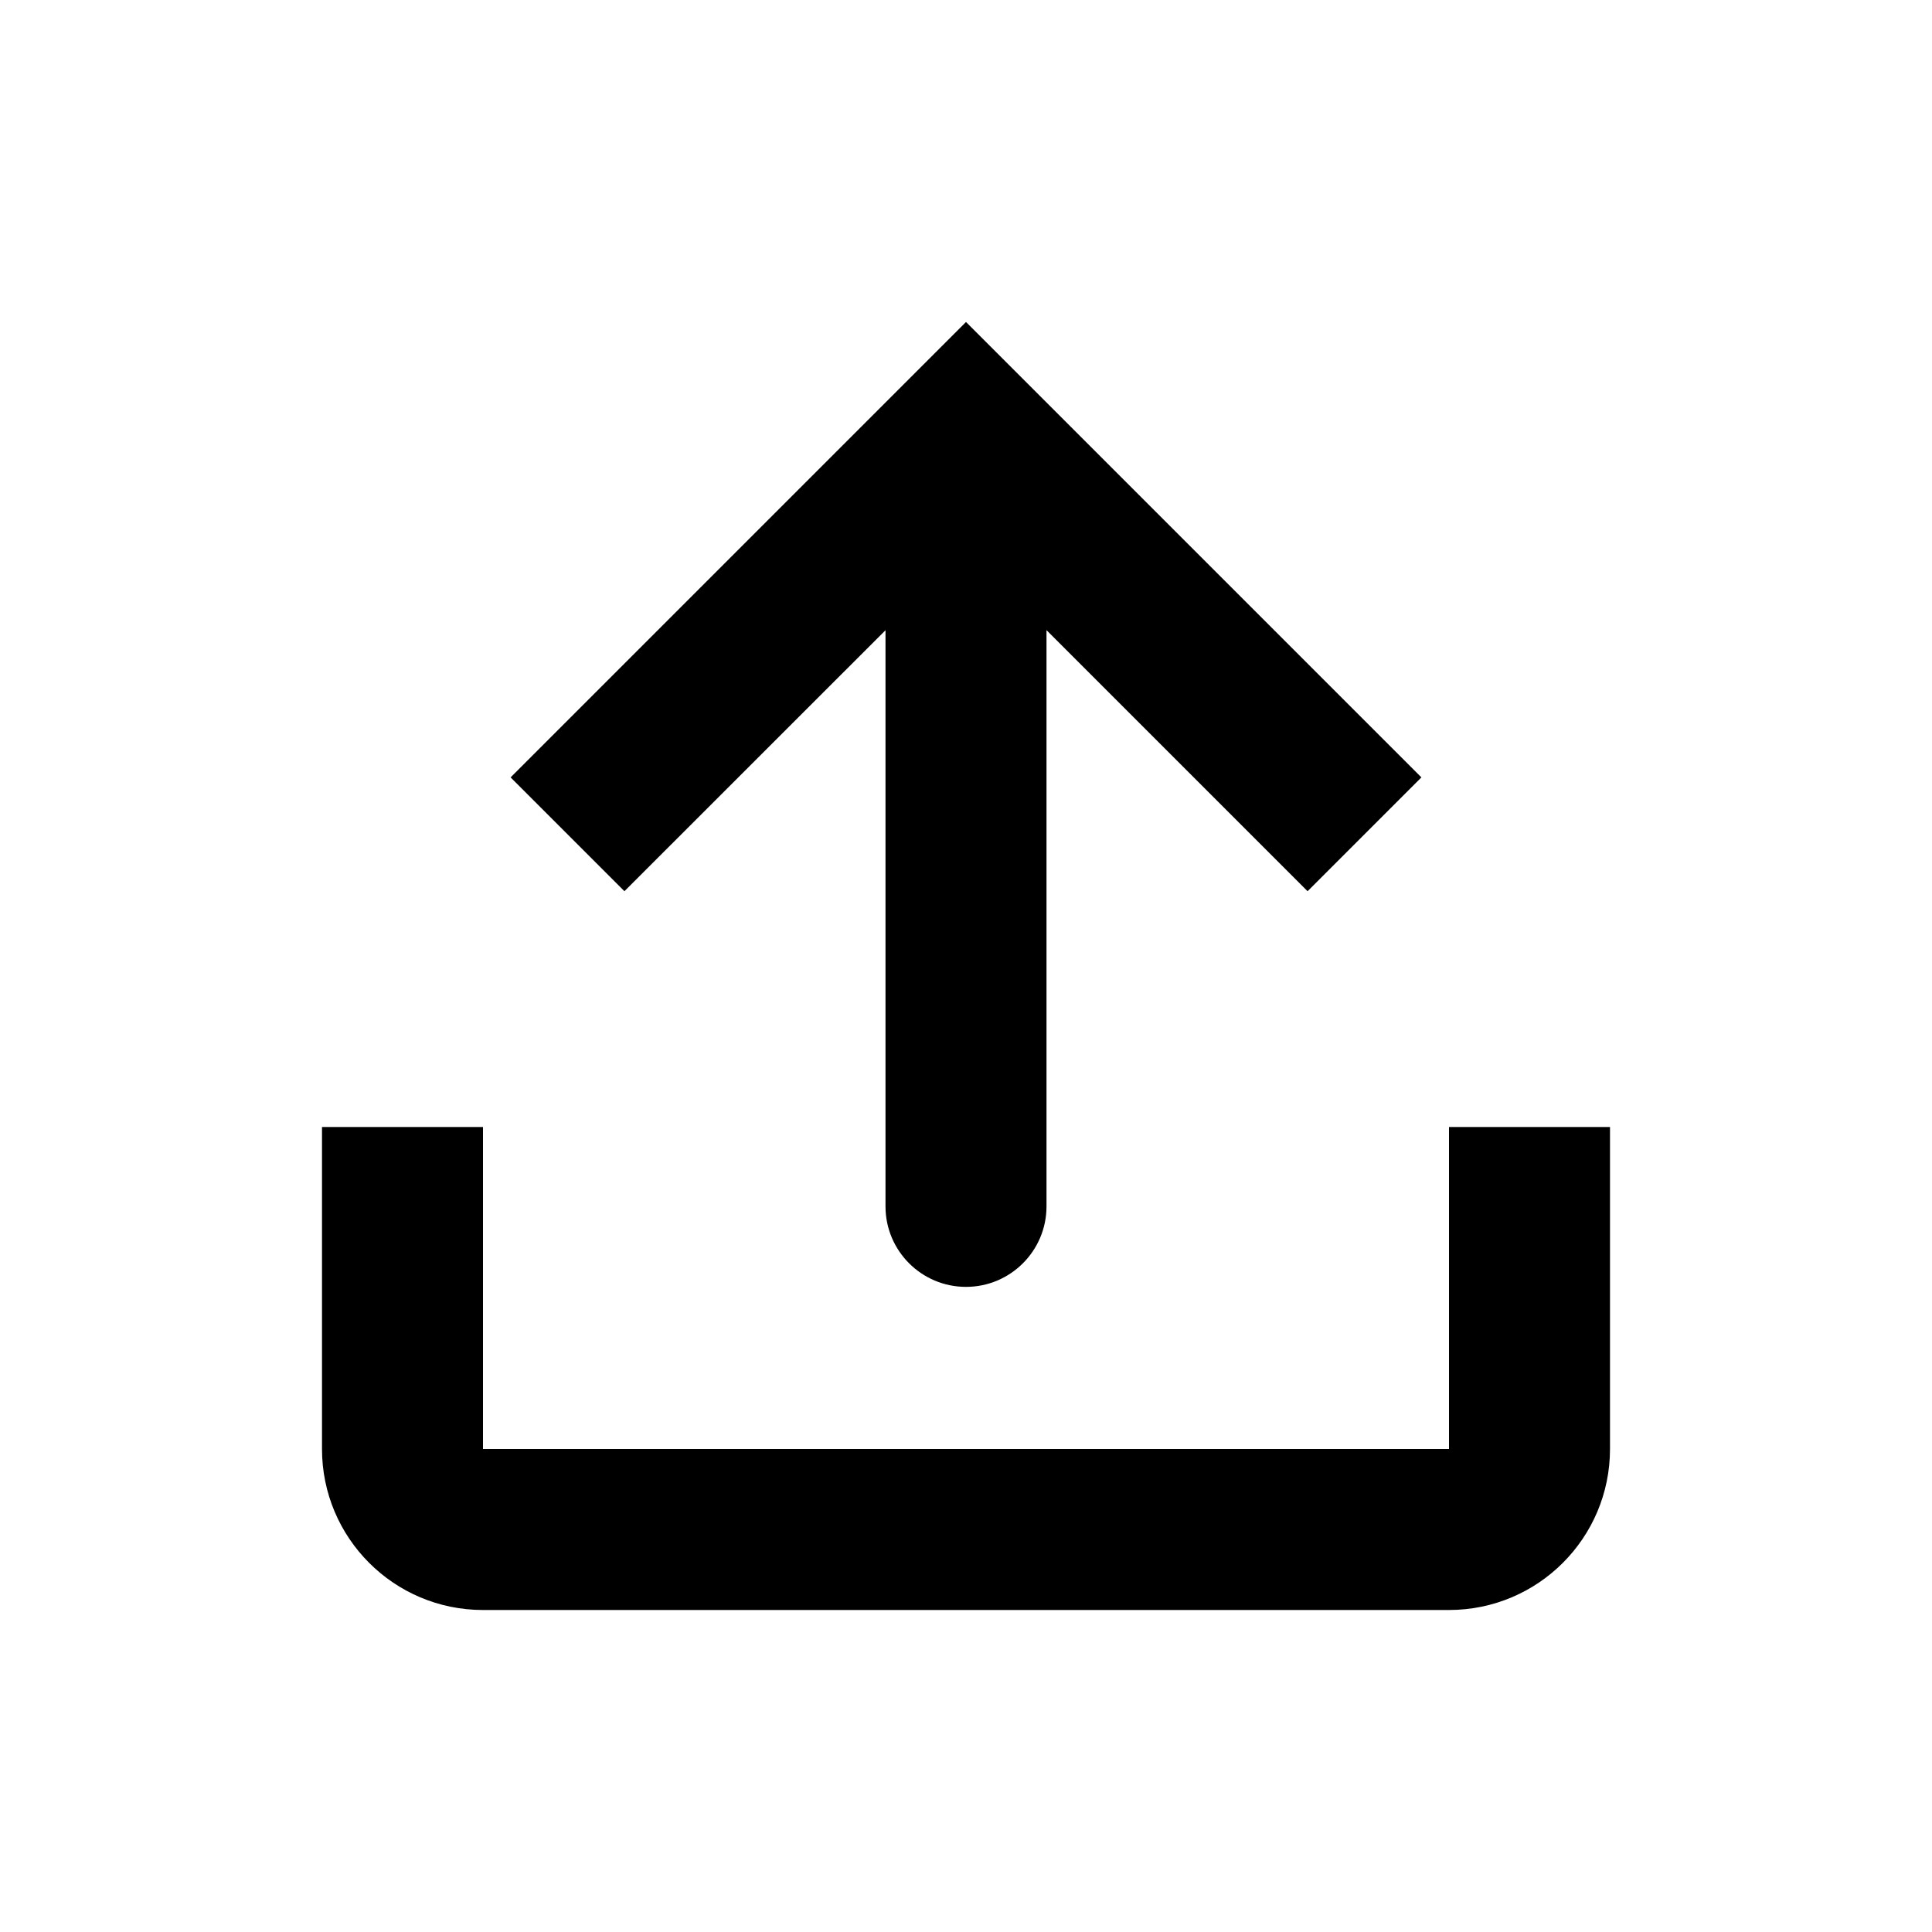
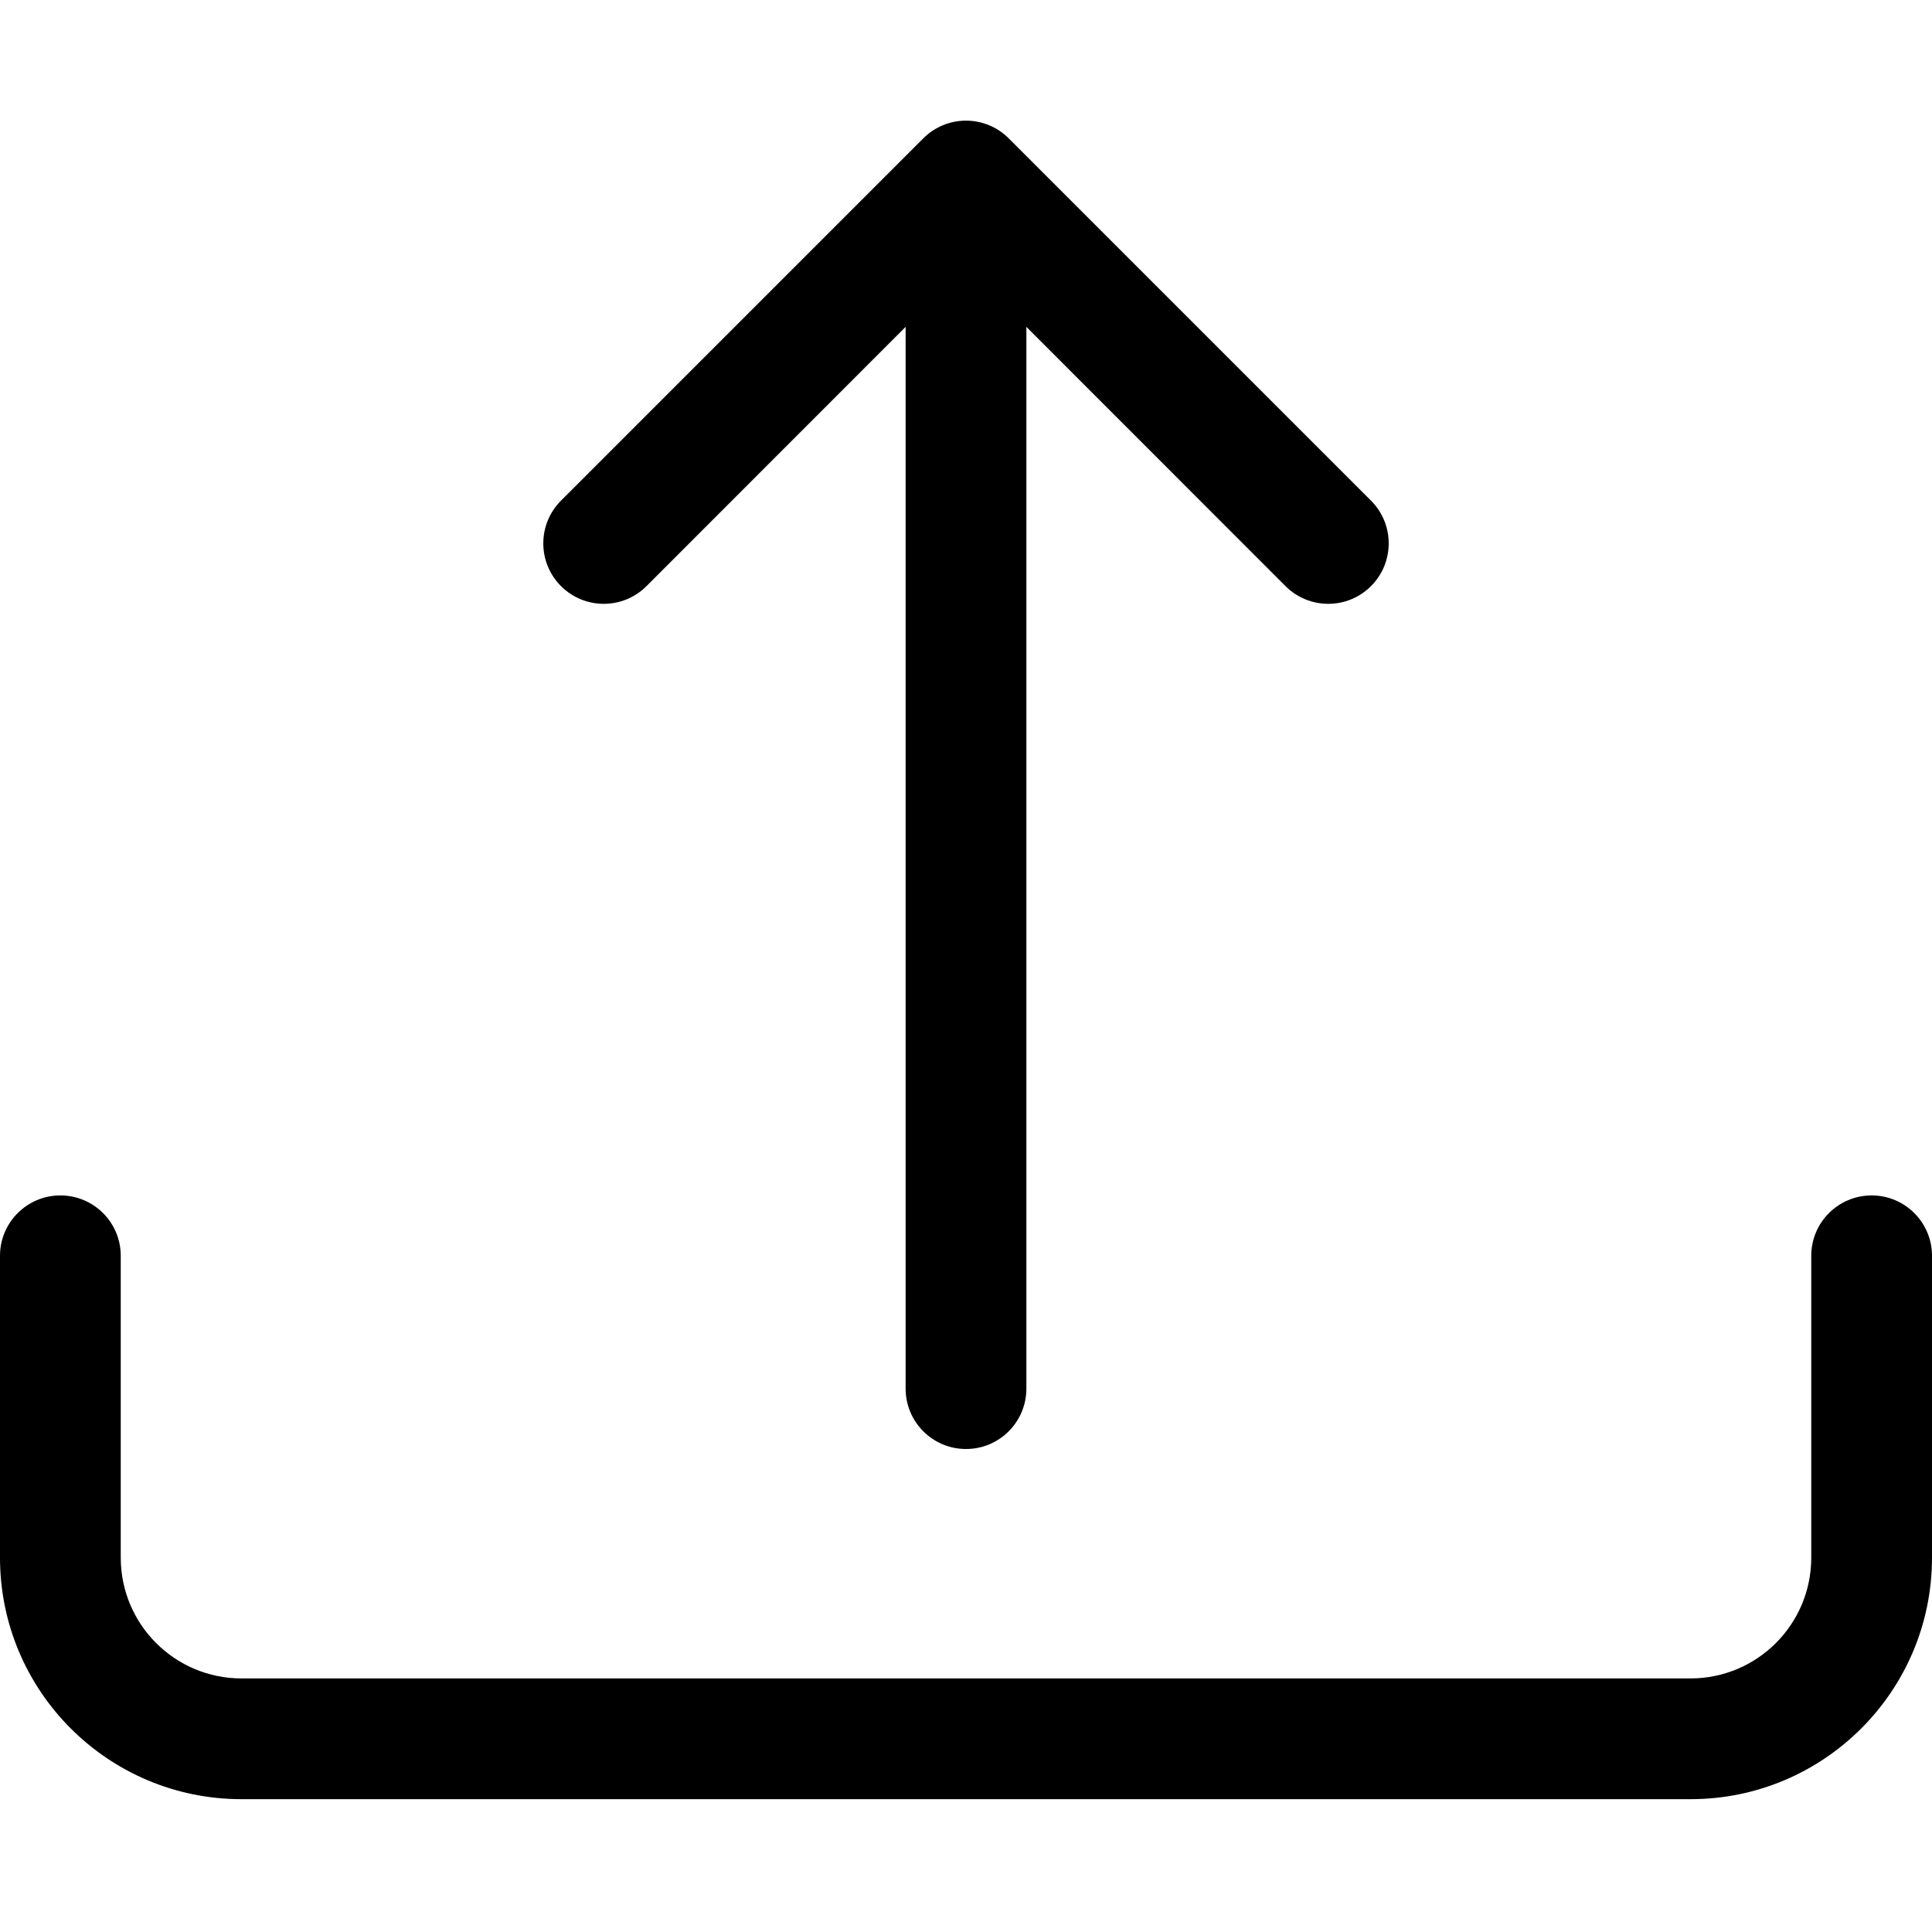
- <svg xmlns="http://www.w3.org/2000/svg" width="24" height="24" viewBox="0 0 24 24" fill="none">
-   <path d="M11 14.986C11 15.538 11.448 15.986 12 15.986C12.552 15.986 13 15.538 13 14.986V7.828L16.243 11.071L17.657 9.657L12 4L6.343 9.657L7.757 11.071L11 7.829V14.986Z" fill="currentColor" />
-   <path d="M4 14H6V18H18V14H20V18C20 19.105 19.105 20 18 20H6C4.895 20 4 19.105 4 18V14Z" fill="currentColor" />
+ <svg xmlns="http://www.w3.org/2000/svg" width="100%" height="100%" fill="currentColor" class="bi bi-upload" viewBox="0 0 16 16">
+   <path d="M.5 9.9a.5.5 0 0 1 .5.5v2.5a1 1 0 0 0 1 1h12a1 1 0 0 0 1-1v-2.5a.5.5 0 0 1 1 0v2.5a2 2 0 0 1-2 2H2a2 2 0 0 1-2-2v-2.5a.5.5 0 0 1 .5-.5z" />
+   <path d="M7.646 1.146a.5.5 0 0 1 .708 0l3 3a.5.5 0 0 1-.708.708L8.5 2.707V11.5a.5.5 0 0 1-1 0V2.707L5.354 4.854a.5.5 0 1 1-.708-.708l3-3z" />
</svg>
